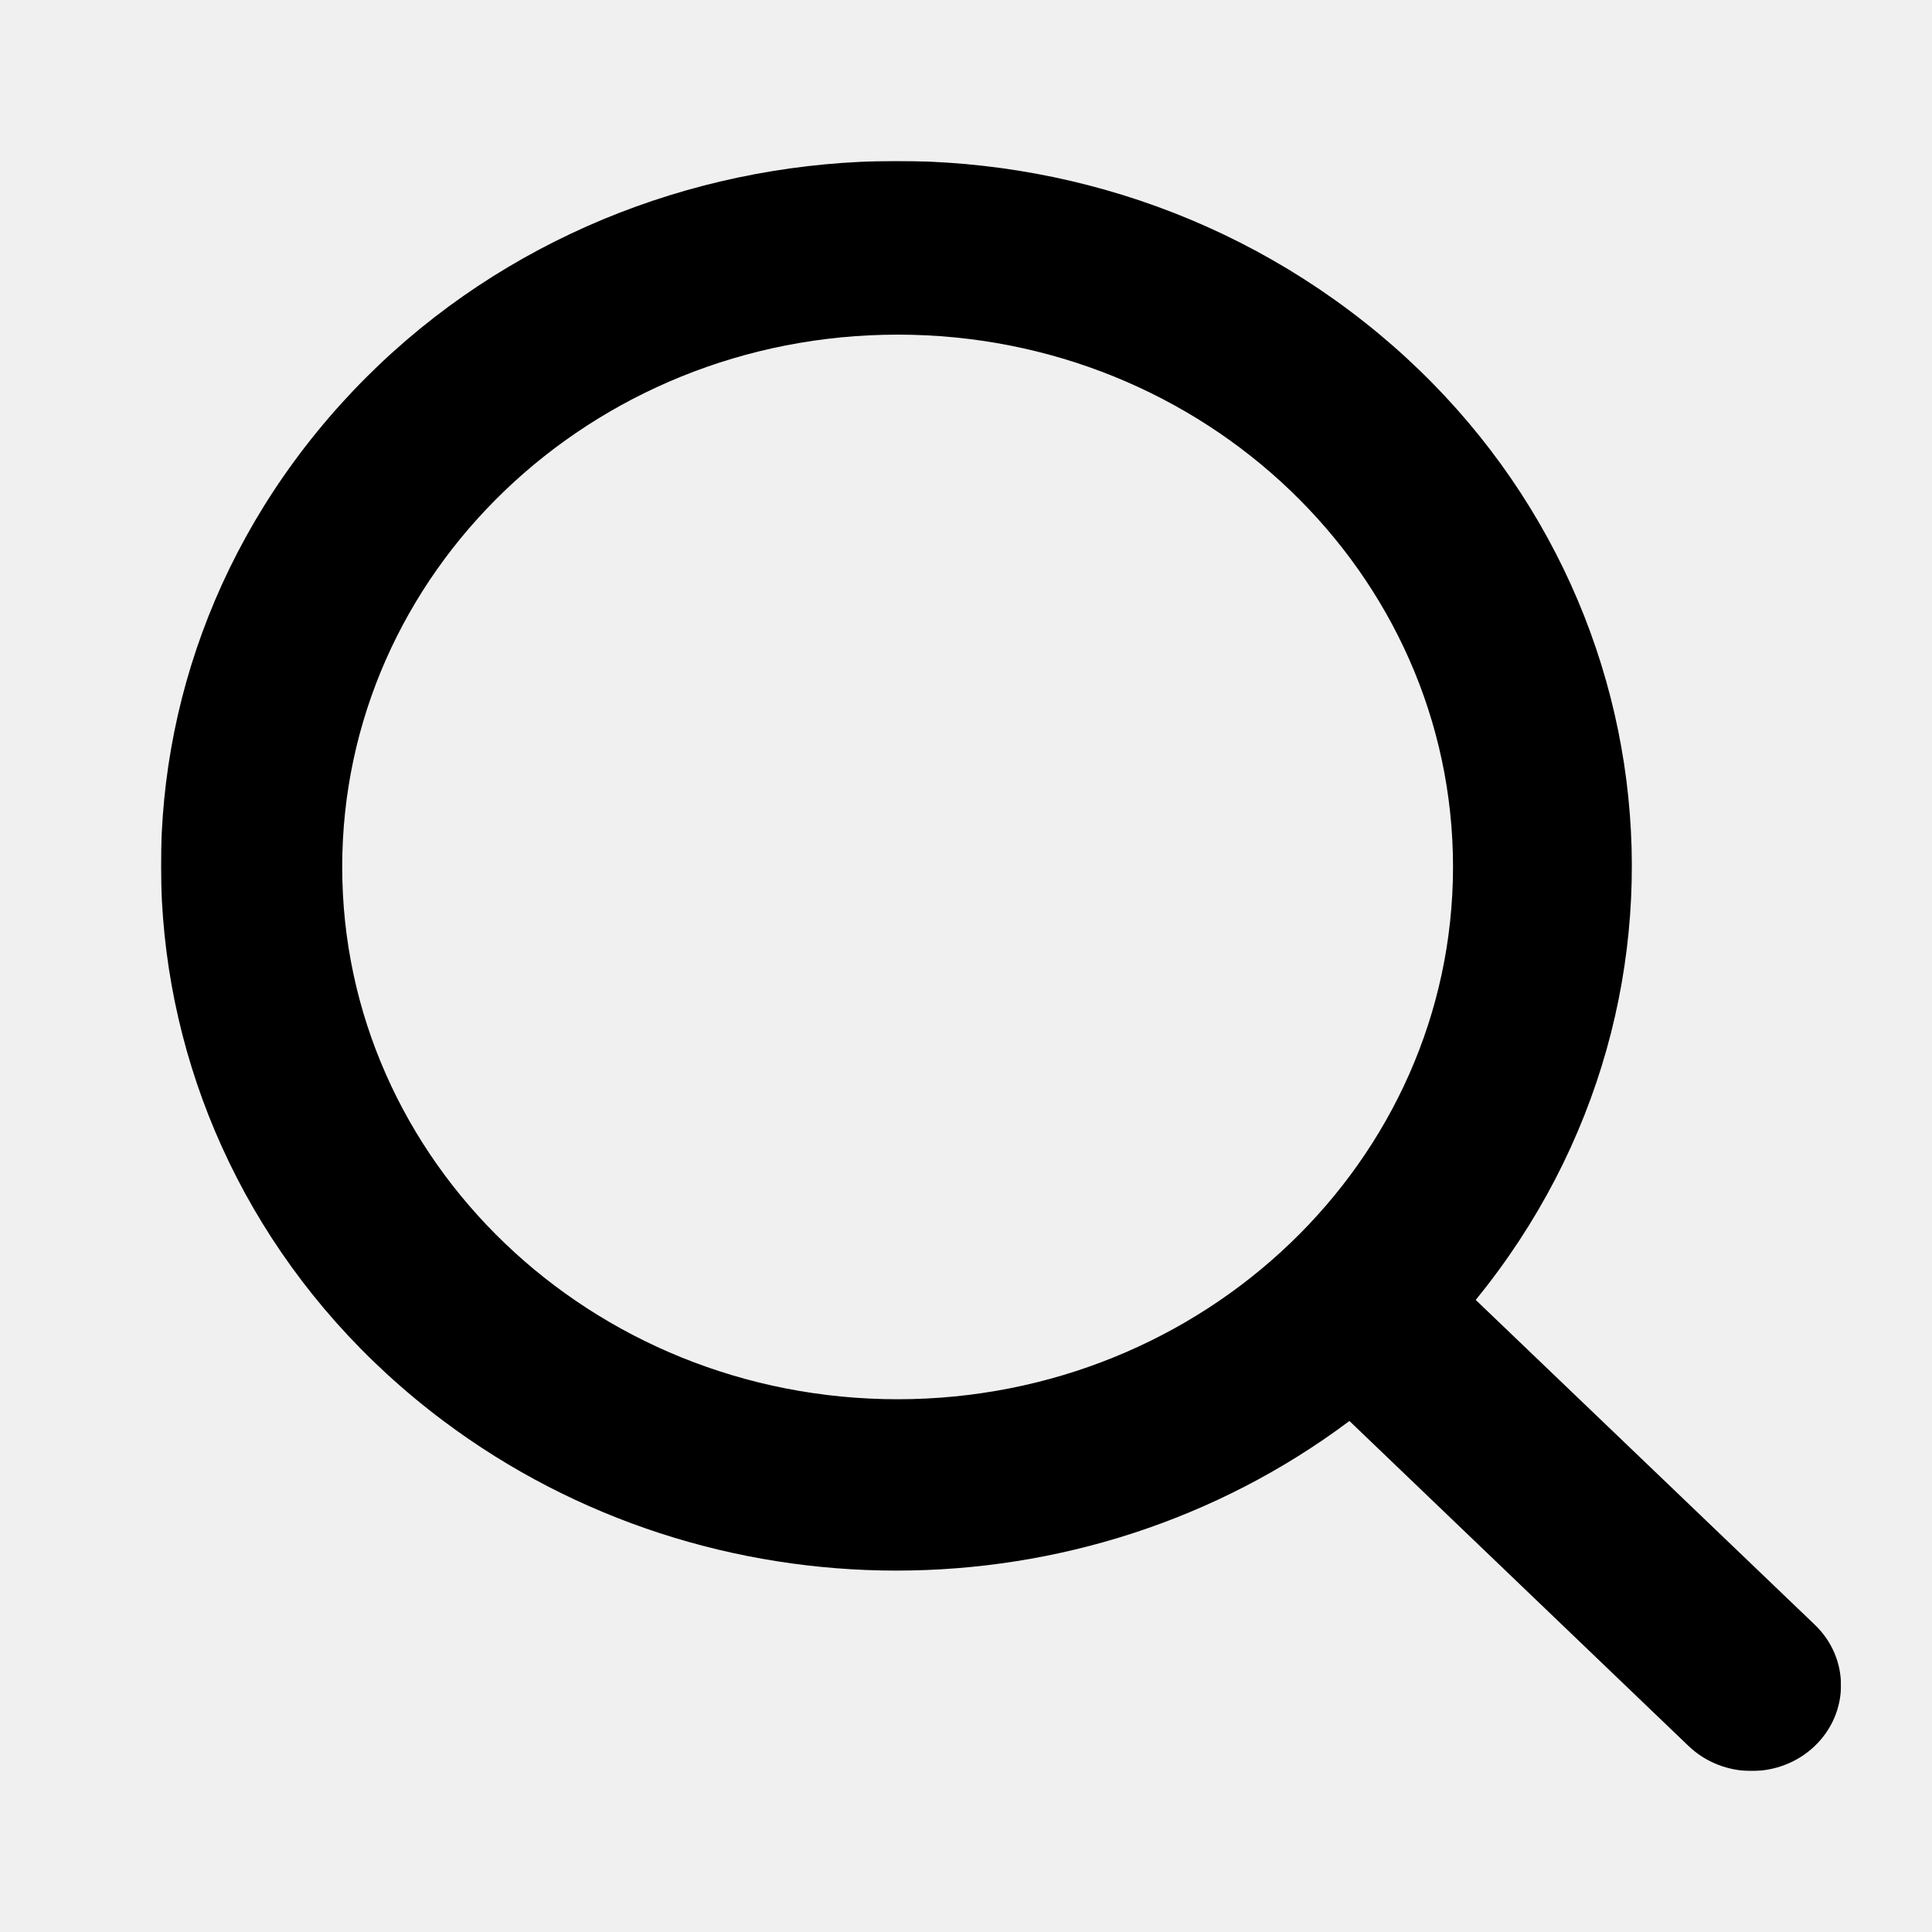
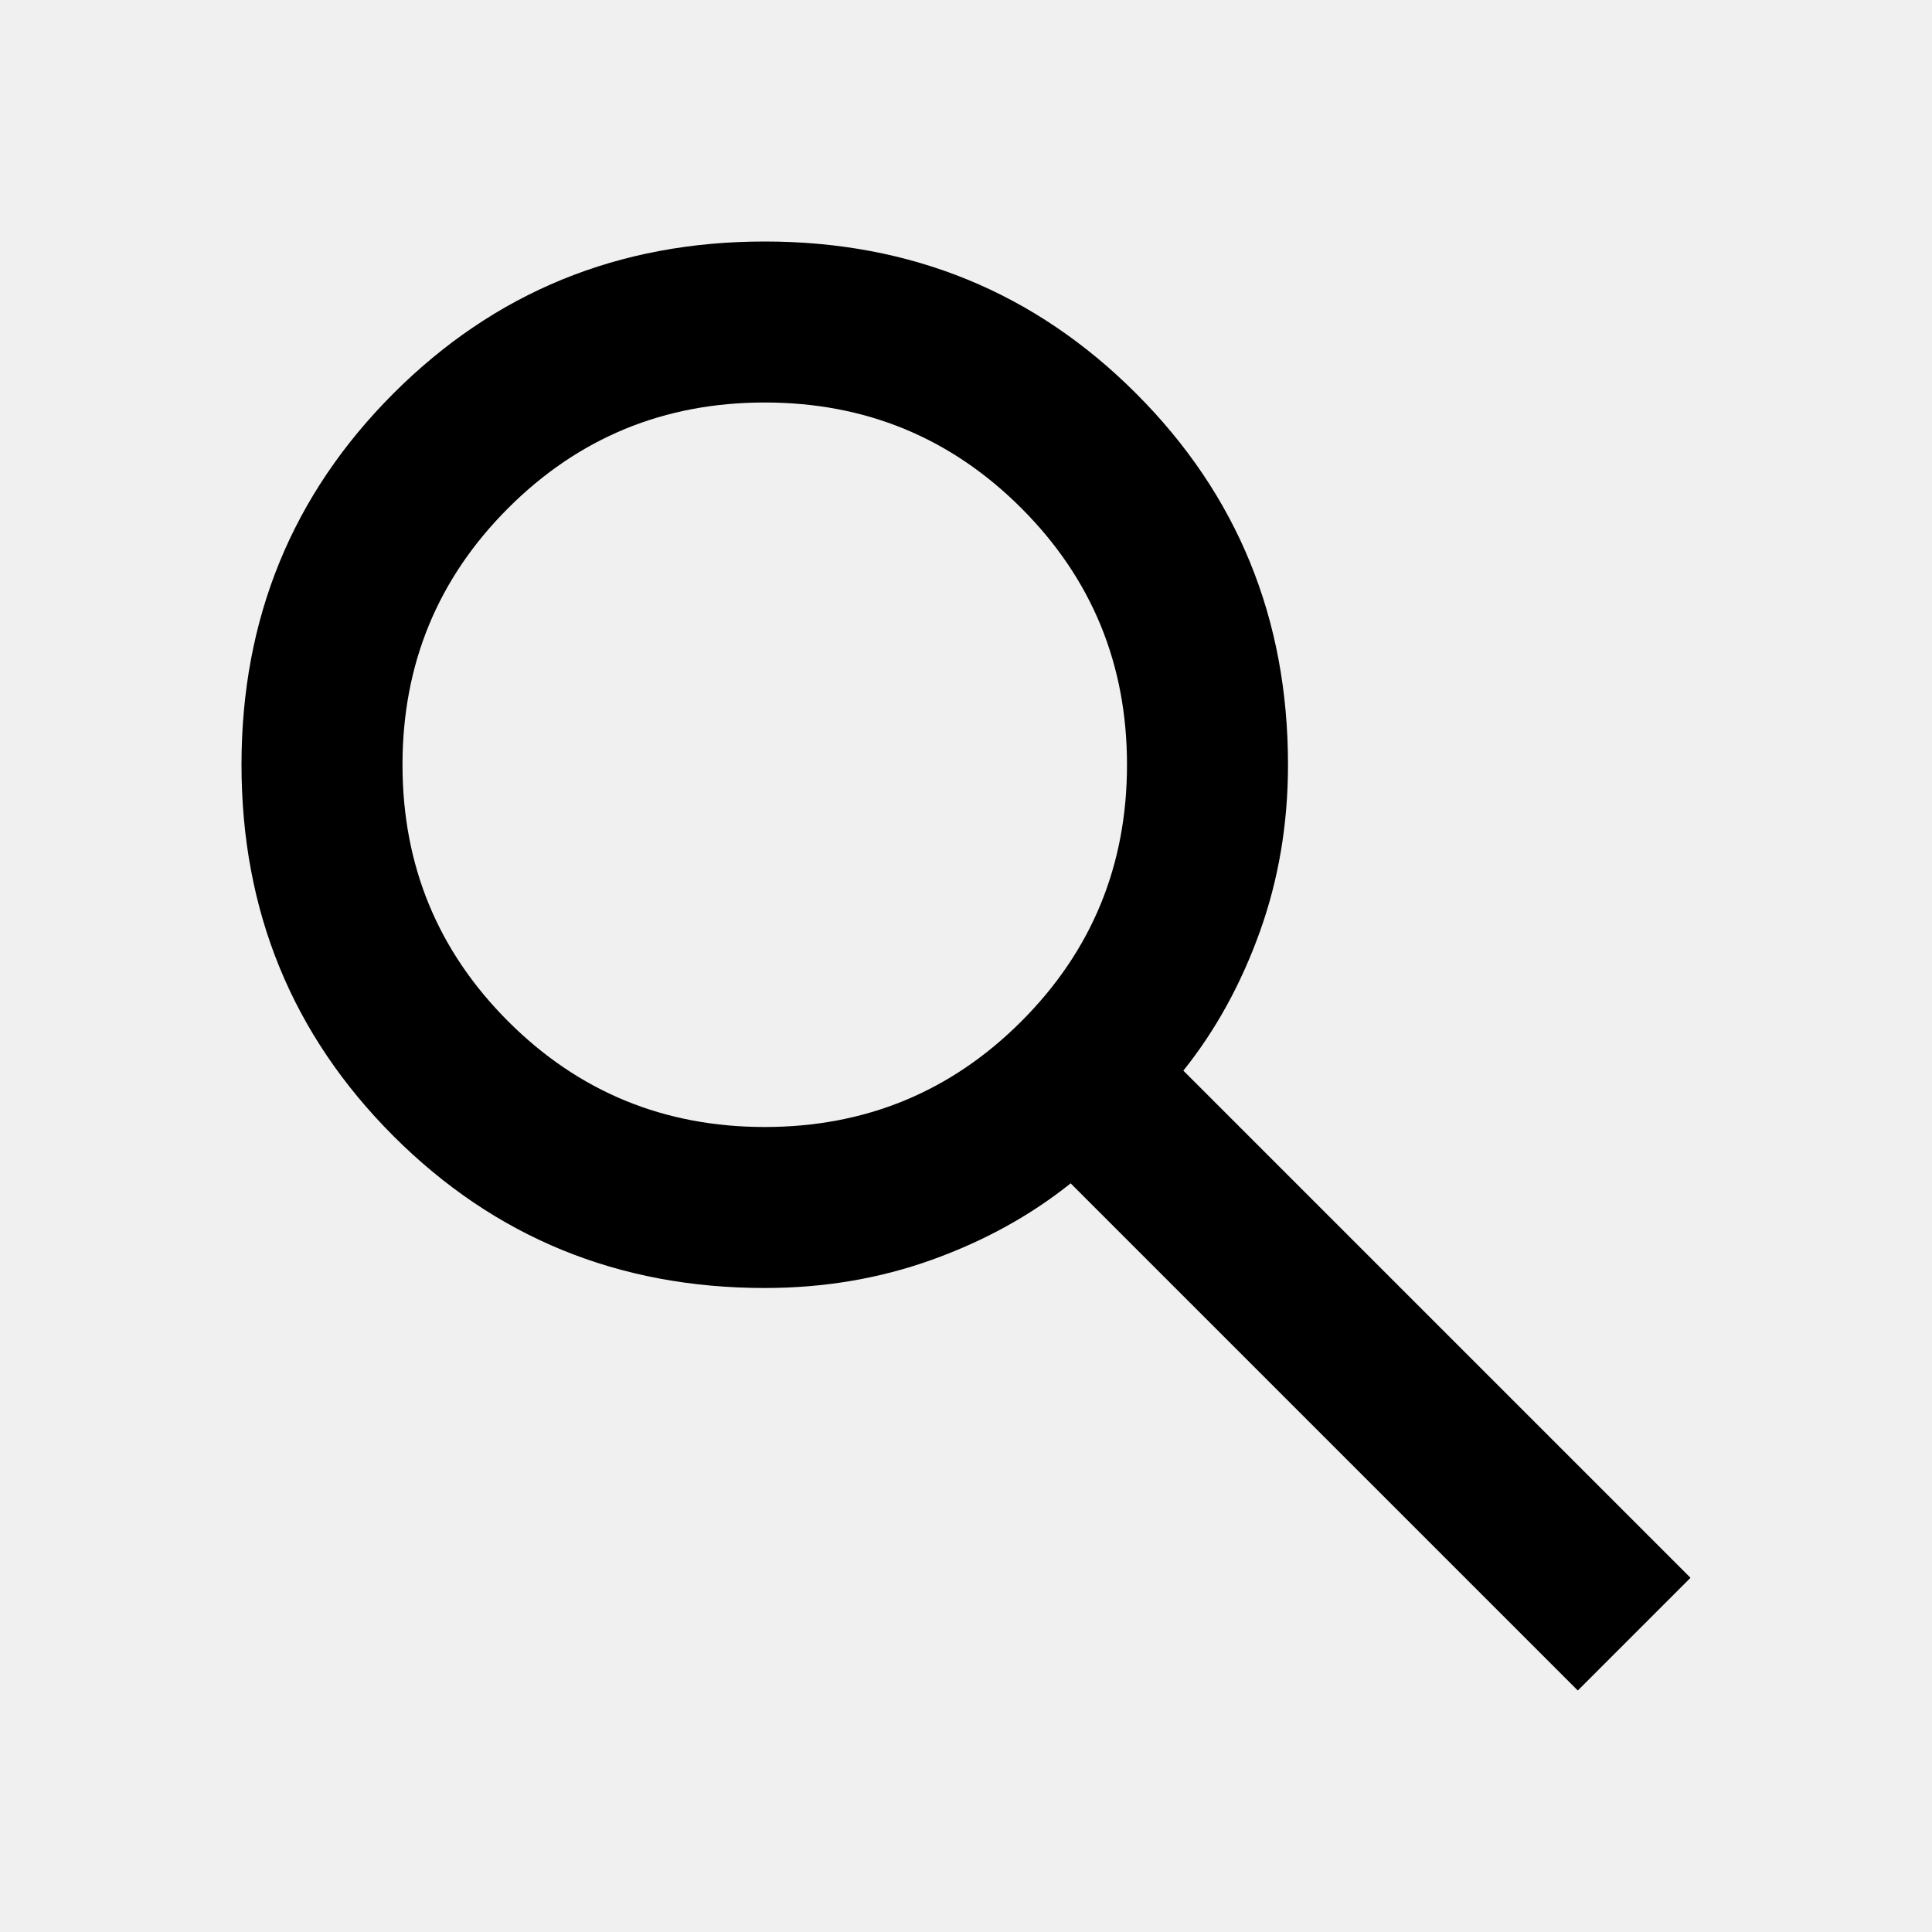
- <svg xmlns="http://www.w3.org/2000/svg" xmlns:xlink="http://www.w3.org/1999/xlink" width="24px" height="24px" viewBox="0 0 24 24" version="1.1">
-   <defs>
-     <polygon id="path-1" points="0 0 20.87 0 20.87 20 0 20" />
-   </defs>
-   <g id="Icones" stroke="none" stroke-width="1" fill="none" fill-rule="evenodd">
-     <g id="SEARCH" transform="translate(2, 2)">
-       <mask id="mask-2" fill="white">
-         <use xlink:href="#path-1" />
-       </mask>
-       <g id="Clip-2" />
-       <path d="M16.332,14.148 C19.44,10.338 18.737,4.836 14.763,1.858 C10.788,-1.12 5.047,-0.447 1.939,3.363 C-1.169,7.172 -0.466,12.674 3.509,15.652 C6.815,18.13 11.456,18.13 14.763,15.652 L18.971,19.685 C19.403,20.103 20.106,20.105 20.541,19.692 C20.976,19.278 20.98,18.604 20.548,18.187 C20.545,18.185 20.543,18.184 20.541,18.18 L16.332,14.148 Z M9.152,15.382 C5.341,15.382 2.251,12.422 2.251,8.77 C2.251,5.118 5.339,2.157 9.152,2.157 C12.962,2.157 16.05,5.118 16.05,8.77 L16.05,8.77 C16.047,12.42 12.96,15.379 9.152,15.382 L9.152,15.382 Z" id="Fill-1" fill="#000000" mask="url(#mask-2)" />
-     </g>
-   </g>
+ <svg xmlns="http://www.w3.org/2000/svg" height="24px" viewBox="0 -960 960 960" width="24px" fill="#000000">
+   <path d="M784-120 532-372q-30 24-69 38t-83 14q-109 0-184.5-75.5T120-580q0-109 75.5-184.5T380-840q109 0 184.5 75.5T640-580q0 44-14 83t-38 69l252 252-56 56ZM380-400q75 0 127.5-52.5T560-580q0-75-52.5-127.5T380-760q-75 0-127.5 52.5T200-580q0 75 52.5 127.5T380-400Z" />
</svg>
